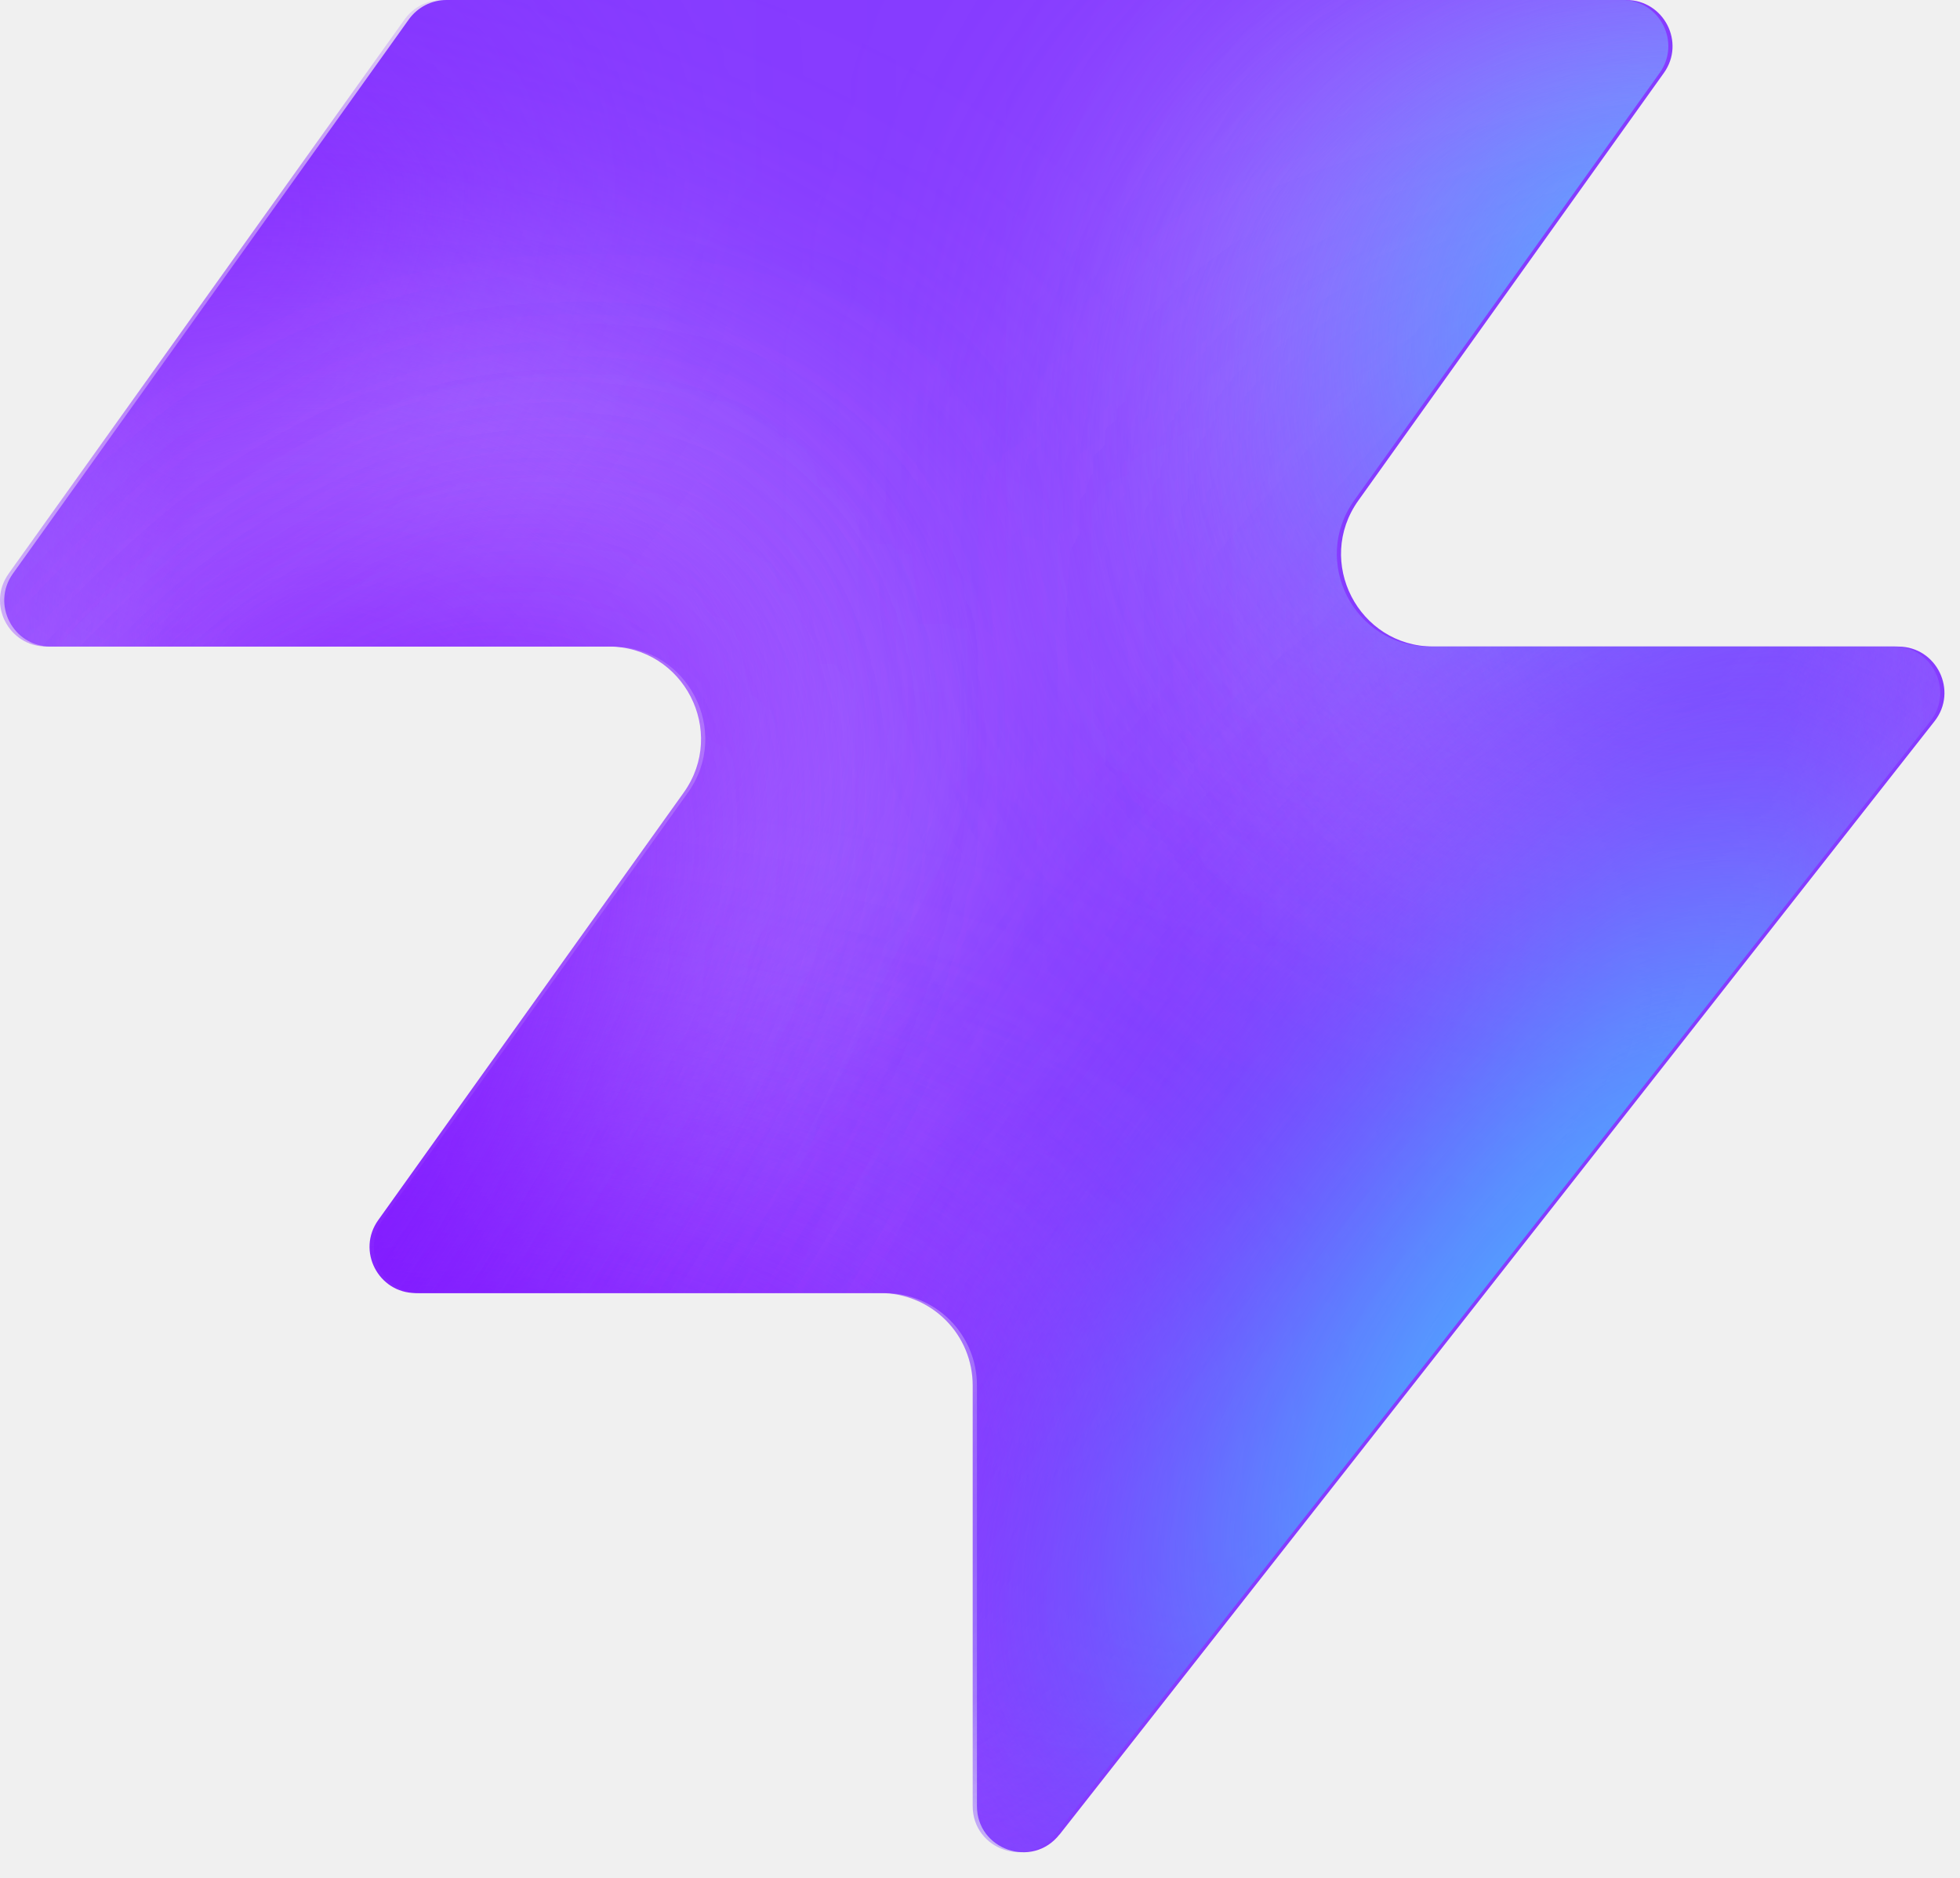
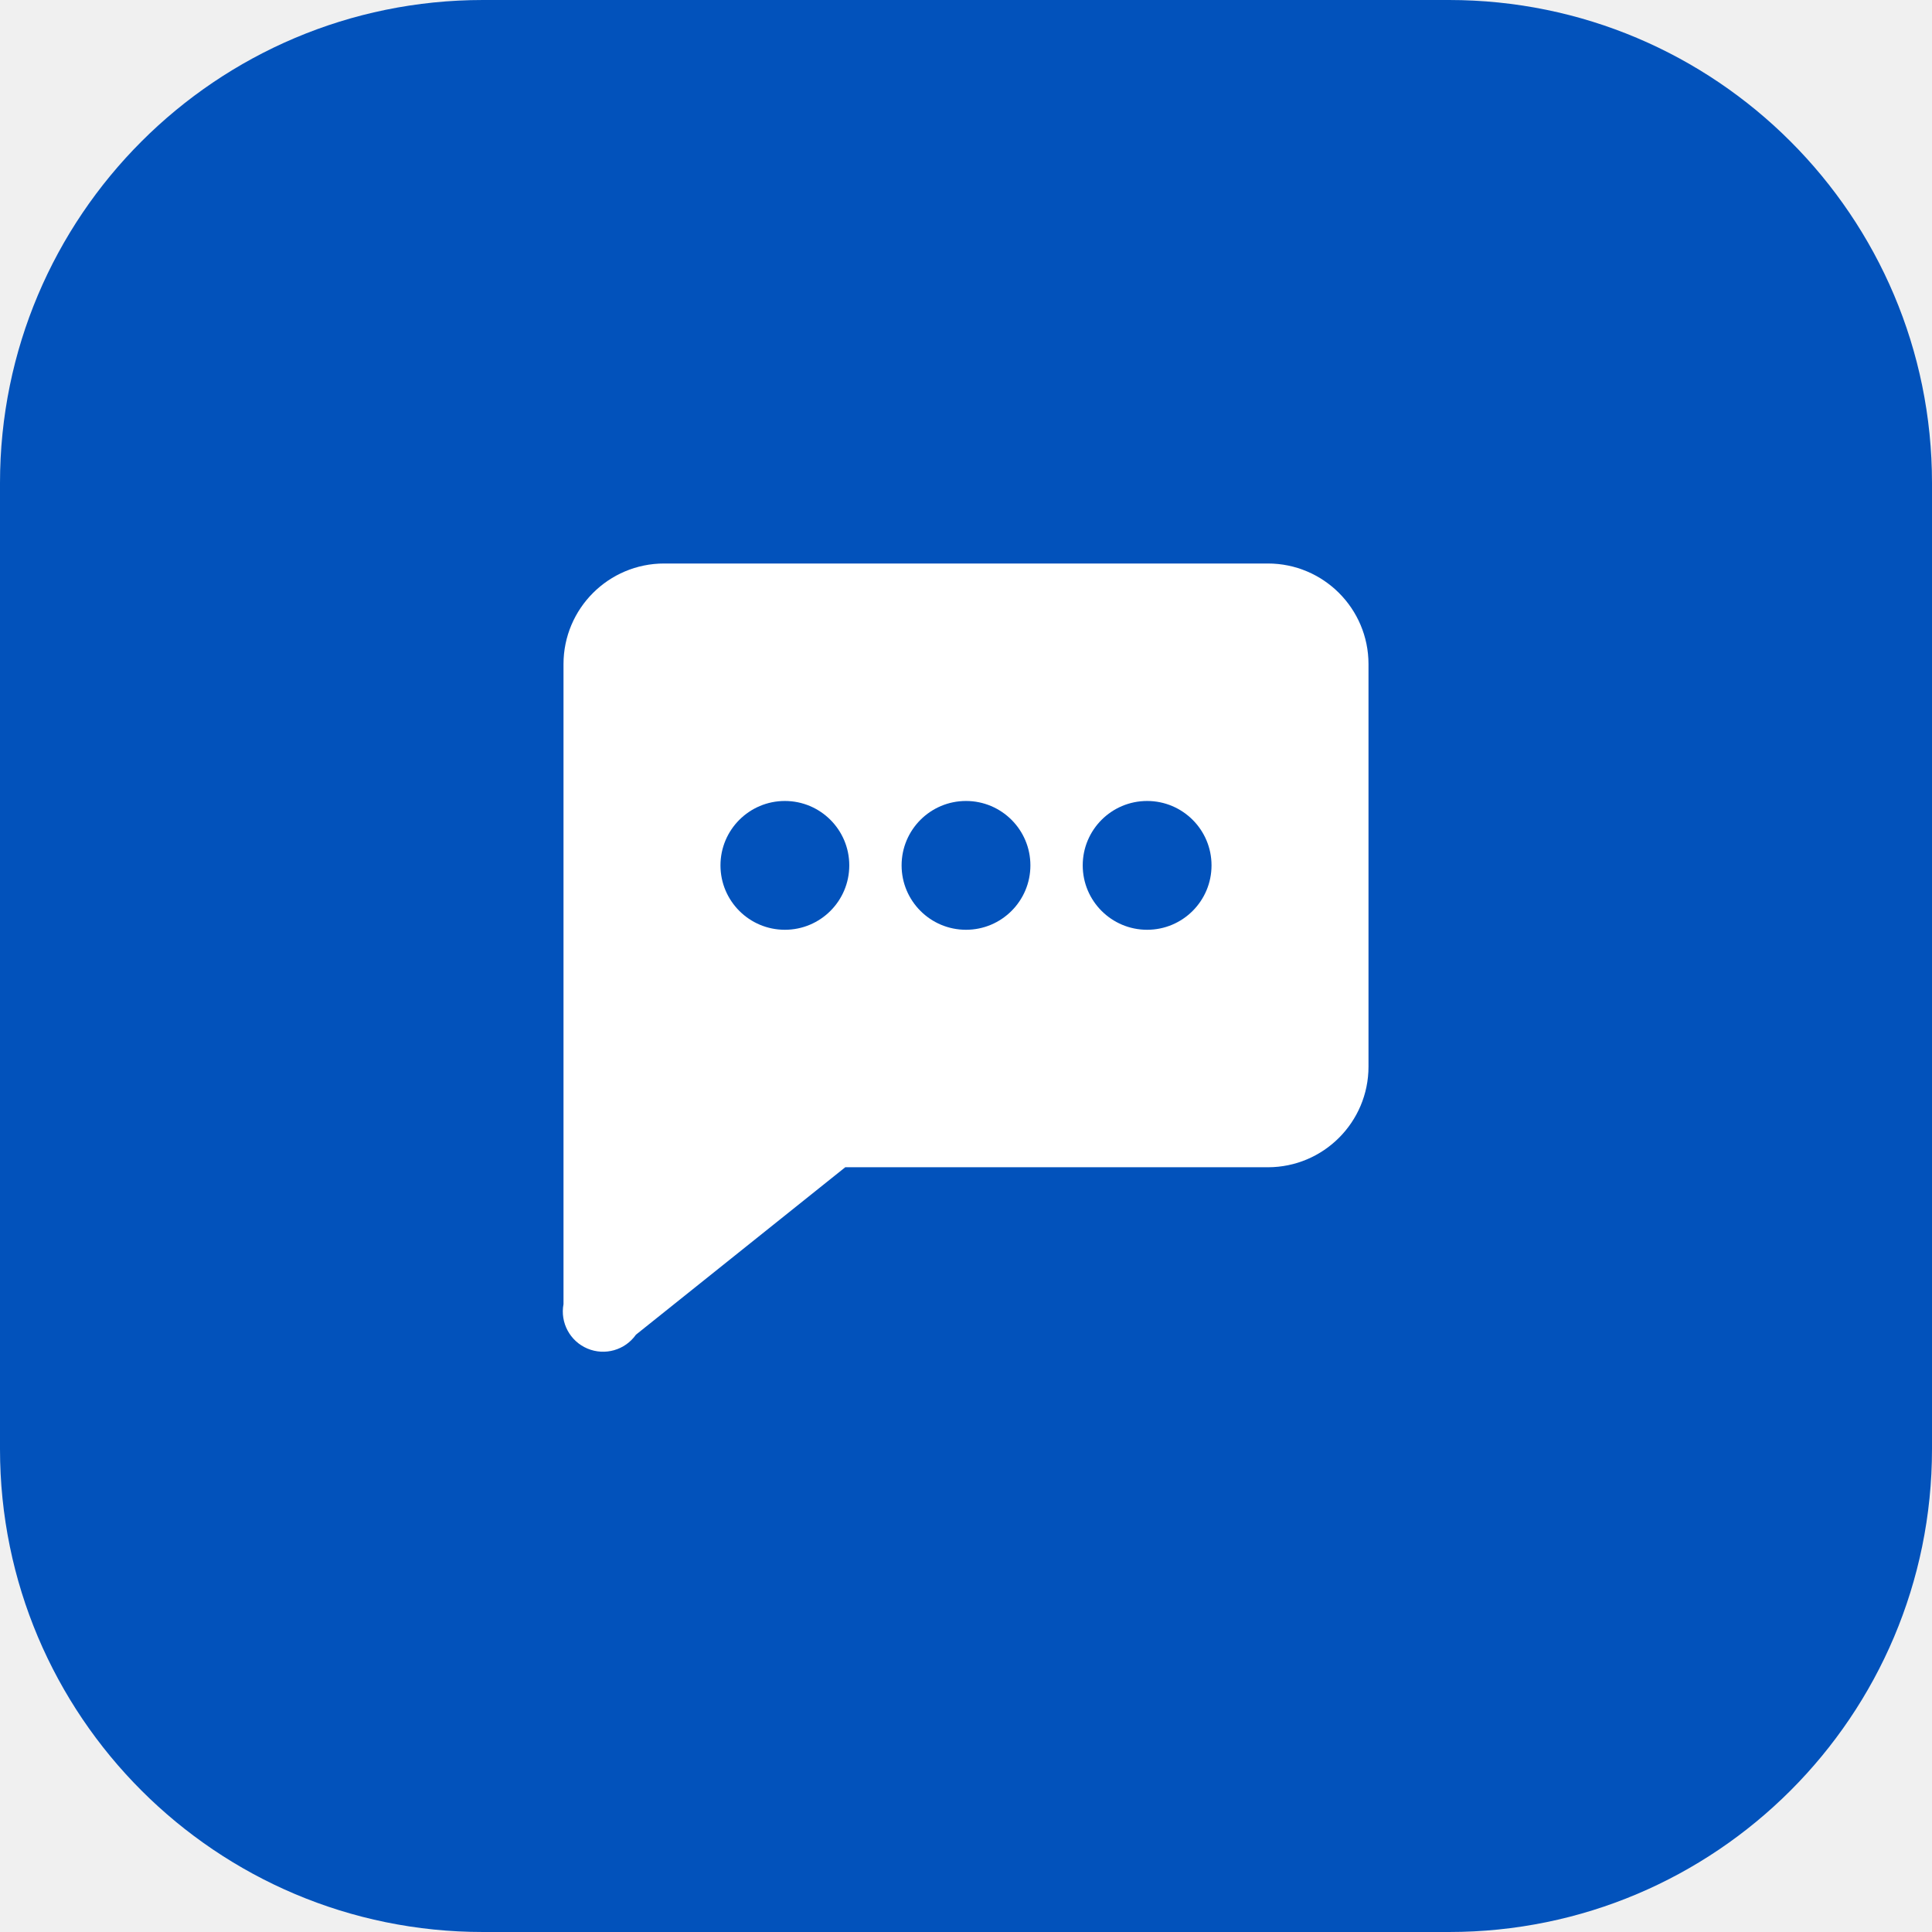
- <svg xmlns="http://www.w3.org/2000/svg" width="48" height="46" fill="none" viewBox="0 0 48 46">
-   <path fill="#863bff" d="M25.946 44.938c-.664.845-2.021.375-2.021-.698V33.937a2.26 2.26 0 0 0-2.262-2.262H10.287c-.92 0-1.456-1.04-.92-1.788l7.48-10.471c1.07-1.497 0-3.578-1.842-3.578H1.237c-.92 0-1.456-1.04-.92-1.788L10.013.474c.214-.297.556-.474.92-.474h28.894c.92 0 1.456 1.04.92 1.788l-7.48 10.471c-1.07 1.498 0 3.579 1.842 3.579h11.377c.943 0 1.473 1.088.89 1.83L25.947 44.94z" style="fill:#863bff;fill:color(display-p3 .525 .23 1);fill-opacity:1" />
-   <mask id="a" width="48" height="46" x="0" y="0" maskUnits="userSpaceOnUse" style="mask-type:alpha">
-     <path fill="#000" d="M25.842 44.938c-.664.844-2.021.375-2.021-.698V33.937a2.26 2.26 0 0 0-2.262-2.262H10.183c-.92 0-1.456-1.04-.92-1.788l7.48-10.471c1.07-1.498 0-3.579-1.842-3.579H1.133c-.92 0-1.456-1.04-.92-1.787L9.91.473c.214-.297.556-.474.92-.474h28.894c.92 0 1.456 1.04.92 1.788l-7.48 10.471c-1.07 1.498 0 3.578 1.842 3.578h11.377c.943 0 1.473 1.088.89 1.832L25.843 44.94z" style="fill:#000;fill-opacity:1" />
-   </mask>
-   <g mask="url(#a)">
-     <g filter="url(#b)">
-       <ellipse cx="5.508" cy="14.704" fill="#ede6ff" rx="5.508" ry="14.704" style="fill:#ede6ff;fill:color(display-p3 .927 .903 1);fill-opacity:1" transform="matrix(.00324 1 1 -.00324 -4.47 31.516)" />
-     </g>
-     <g filter="url(#c)">
-       <ellipse cx="10.399" cy="29.851" fill="#ede6ff" rx="10.399" ry="29.851" style="fill:#ede6ff;fill:color(display-p3 .927 .903 1);fill-opacity:1" transform="matrix(.00324 1 1 -.00324 -39.328 7.883)" />
-     </g>
-     <g filter="url(#d)">
-       <ellipse cx="5.508" cy="30.487" fill="#7e14ff" rx="5.508" ry="30.487" style="fill:#7e14ff;fill:color(display-p3 .492 .077 1);fill-opacity:1" transform="rotate(89.814 -25.913 -14.639)scale(1 -1)" />
-     </g>
-     <g filter="url(#e)">
-       <ellipse cx="5.508" cy="30.599" fill="#7e14ff" rx="5.508" ry="30.599" style="fill:#7e14ff;fill:color(display-p3 .492 .077 1);fill-opacity:1" transform="rotate(89.814 -32.644 -3.334)scale(1 -1)" />
-     </g>
-     <g filter="url(#f)">
-       <ellipse cx="5.508" cy="30.599" fill="#7e14ff" rx="5.508" ry="30.599" style="fill:#7e14ff;fill:color(display-p3 .492 .077 1);fill-opacity:1" transform="matrix(.00324 1 1 -.00324 -34.34 30.47)" />
-     </g>
-     <g filter="url(#g)">
-       <ellipse cx="14.072" cy="22.078" fill="#ede6ff" rx="14.072" ry="22.078" style="fill:#ede6ff;fill:color(display-p3 .927 .903 1);fill-opacity:1" transform="rotate(93.35 24.506 48.493)scale(-1 1)" />
-     </g>
-     <g filter="url(#h)">
-       <ellipse cx="3.47" cy="21.501" fill="#7e14ff" rx="3.47" ry="21.501" style="fill:#7e14ff;fill:color(display-p3 .492 .077 1);fill-opacity:1" transform="rotate(89.009 28.708 47.59)scale(-1 1)" />
-     </g>
-     <g filter="url(#i)">
-       <ellipse cx="3.47" cy="21.501" fill="#7e14ff" rx="3.47" ry="21.501" style="fill:#7e14ff;fill:color(display-p3 .492 .077 1);fill-opacity:1" transform="rotate(89.009 28.708 47.59)scale(-1 1)" />
-     </g>
-     <g filter="url(#j)">
-       <ellipse cx=".387" cy="8.972" fill="#7e14ff" rx="4.407" ry="29.108" style="fill:#7e14ff;fill:color(display-p3 .492 .077 1);fill-opacity:1" transform="rotate(39.51 .387 8.972)" />
-     </g>
-     <g filter="url(#k)">
-       <ellipse cx="47.523" cy="-6.092" fill="#7e14ff" rx="4.407" ry="29.108" style="fill:#7e14ff;fill:color(display-p3 .492 .077 1);fill-opacity:1" transform="rotate(37.892 47.523 -6.092)" />
-     </g>
-     <g filter="url(#l)">
-       <ellipse cx="41.412" cy="6.333" fill="#47bfff" rx="5.971" ry="9.665" style="fill:#47bfff;fill:color(display-p3 .28 .748 1);fill-opacity:1" transform="rotate(37.892 41.412 6.333)" />
-     </g>
-     <g filter="url(#m)">
-       <ellipse cx="-1.879" cy="38.332" fill="#7e14ff" rx="4.407" ry="29.108" style="fill:#7e14ff;fill:color(display-p3 .492 .077 1);fill-opacity:1" transform="rotate(37.892 -1.88 38.332)" />
-     </g>
-     <g filter="url(#n)">
-       <ellipse cx="-1.879" cy="38.332" fill="#7e14ff" rx="4.407" ry="29.108" style="fill:#7e14ff;fill:color(display-p3 .492 .077 1);fill-opacity:1" transform="rotate(37.892 -1.88 38.332)" />
-     </g>
-     <g filter="url(#o)">
-       <ellipse cx="35.651" cy="29.907" fill="#7e14ff" rx="4.407" ry="29.108" style="fill:#7e14ff;fill:color(display-p3 .492 .077 1);fill-opacity:1" transform="rotate(37.892 35.651 29.907)" />
-     </g>
-     <g filter="url(#p)">
-       <ellipse cx="38.418" cy="32.4" fill="#47bfff" rx="5.971" ry="15.297" style="fill:#47bfff;fill:color(display-p3 .28 .748 1);fill-opacity:1" transform="rotate(37.892 38.418 32.4)" />
-     </g>
-   </g>
-   <defs>
-     <filter id="b" width="60.045" height="41.654" x="-19.77" y="16.149" color-interpolation-filters="sRGB" filterUnits="userSpaceOnUse">
-       <feFlood flood-opacity="0" result="BackgroundImageFix" />
-       <feBlend in="SourceGraphic" in2="BackgroundImageFix" result="shape" />
-       <feGaussianBlur result="effect1_foregroundBlur_2002_17158" stdDeviation="7.659" />
-     </filter>
-     <filter id="c" width="90.34" height="51.437" x="-54.613" y="-7.533" color-interpolation-filters="sRGB" filterUnits="userSpaceOnUse">
-       <feFlood flood-opacity="0" result="BackgroundImageFix" />
-       <feBlend in="SourceGraphic" in2="BackgroundImageFix" result="shape" />
-       <feGaussianBlur result="effect1_foregroundBlur_2002_17158" stdDeviation="7.659" />
-     </filter>
-     <filter id="d" width="79.355" height="29.4" x="-49.64" y="2.03" color-interpolation-filters="sRGB" filterUnits="userSpaceOnUse">
-       <feFlood flood-opacity="0" result="BackgroundImageFix" />
-       <feBlend in="SourceGraphic" in2="BackgroundImageFix" result="shape" />
-       <feGaussianBlur result="effect1_foregroundBlur_2002_17158" stdDeviation="4.596" />
-     </filter>
-     <filter id="e" width="79.579" height="29.4" x="-45.045" y="20.029" color-interpolation-filters="sRGB" filterUnits="userSpaceOnUse">
-       <feFlood flood-opacity="0" result="BackgroundImageFix" />
-       <feBlend in="SourceGraphic" in2="BackgroundImageFix" result="shape" />
-       <feGaussianBlur result="effect1_foregroundBlur_2002_17158" stdDeviation="4.596" />
-     </filter>
-     <filter id="f" width="79.579" height="29.4" x="-43.513" y="21.178" color-interpolation-filters="sRGB" filterUnits="userSpaceOnUse">
-       <feFlood flood-opacity="0" result="BackgroundImageFix" />
-       <feBlend in="SourceGraphic" in2="BackgroundImageFix" result="shape" />
-       <feGaussianBlur result="effect1_foregroundBlur_2002_17158" stdDeviation="4.596" />
-     </filter>
-     <filter id="g" width="74.749" height="58.852" x="15.756" y="-17.901" color-interpolation-filters="sRGB" filterUnits="userSpaceOnUse">
-       <feFlood flood-opacity="0" result="BackgroundImageFix" />
-       <feBlend in="SourceGraphic" in2="BackgroundImageFix" result="shape" />
-       <feGaussianBlur result="effect1_foregroundBlur_2002_17158" stdDeviation="7.659" />
-     </filter>
-     <filter id="h" width="61.377" height="25.362" x="23.548" y="2.284" color-interpolation-filters="sRGB" filterUnits="userSpaceOnUse">
-       <feFlood flood-opacity="0" result="BackgroundImageFix" />
-       <feBlend in="SourceGraphic" in2="BackgroundImageFix" result="shape" />
-       <feGaussianBlur result="effect1_foregroundBlur_2002_17158" stdDeviation="4.596" />
-     </filter>
-     <filter id="i" width="61.377" height="25.362" x="23.548" y="2.284" color-interpolation-filters="sRGB" filterUnits="userSpaceOnUse">
-       <feFlood flood-opacity="0" result="BackgroundImageFix" />
-       <feBlend in="SourceGraphic" in2="BackgroundImageFix" result="shape" />
-       <feGaussianBlur result="effect1_foregroundBlur_2002_17158" stdDeviation="4.596" />
-     </filter>
-     <filter id="j" width="56.045" height="63.649" x="-27.636" y="-22.853" color-interpolation-filters="sRGB" filterUnits="userSpaceOnUse">
-       <feFlood flood-opacity="0" result="BackgroundImageFix" />
-       <feBlend in="SourceGraphic" in2="BackgroundImageFix" result="shape" />
-       <feGaussianBlur result="effect1_foregroundBlur_2002_17158" stdDeviation="4.596" />
-     </filter>
-     <filter id="k" width="54.814" height="64.646" x="20.116" y="-38.415" color-interpolation-filters="sRGB" filterUnits="userSpaceOnUse">
-       <feFlood flood-opacity="0" result="BackgroundImageFix" />
-       <feBlend in="SourceGraphic" in2="BackgroundImageFix" result="shape" />
-       <feGaussianBlur result="effect1_foregroundBlur_2002_17158" stdDeviation="4.596" />
-     </filter>
-     <filter id="l" width="33.541" height="35.313" x="24.641" y="-11.323" color-interpolation-filters="sRGB" filterUnits="userSpaceOnUse">
-       <feFlood flood-opacity="0" result="BackgroundImageFix" />
-       <feBlend in="SourceGraphic" in2="BackgroundImageFix" result="shape" />
-       <feGaussianBlur result="effect1_foregroundBlur_2002_17158" stdDeviation="4.596" />
-     </filter>
-     <filter id="m" width="54.814" height="64.646" x="-29.286" y="6.009" color-interpolation-filters="sRGB" filterUnits="userSpaceOnUse">
-       <feFlood flood-opacity="0" result="BackgroundImageFix" />
-       <feBlend in="SourceGraphic" in2="BackgroundImageFix" result="shape" />
-       <feGaussianBlur result="effect1_foregroundBlur_2002_17158" stdDeviation="4.596" />
-     </filter>
-     <filter id="n" width="54.814" height="64.646" x="-29.286" y="6.009" color-interpolation-filters="sRGB" filterUnits="userSpaceOnUse">
-       <feFlood flood-opacity="0" result="BackgroundImageFix" />
-       <feBlend in="SourceGraphic" in2="BackgroundImageFix" result="shape" />
-       <feGaussianBlur result="effect1_foregroundBlur_2002_17158" stdDeviation="4.596" />
-     </filter>
-     <filter id="o" width="54.814" height="64.646" x="8.244" y="-2.416" color-interpolation-filters="sRGB" filterUnits="userSpaceOnUse">
-       <feFlood flood-opacity="0" result="BackgroundImageFix" />
-       <feBlend in="SourceGraphic" in2="BackgroundImageFix" result="shape" />
-       <feGaussianBlur result="effect1_foregroundBlur_2002_17158" stdDeviation="4.596" />
-     </filter>
-     <filter id="p" width="39.409" height="43.623" x="18.713" y="10.588" color-interpolation-filters="sRGB" filterUnits="userSpaceOnUse">
-       <feFlood flood-opacity="0" result="BackgroundImageFix" />
-       <feBlend in="SourceGraphic" in2="BackgroundImageFix" result="shape" />
-       <feGaussianBlur result="effect1_foregroundBlur_2002_17158" stdDeviation="4.596" />
-     </filter>
-   </defs>
+ <svg xmlns="http://www.w3.org/2000/svg" width="48" height="48" viewBox="0 0 48 48">
+   <rect width="48" height="48" rx="12" fill="#0252bb" />
+   <path d="M14 16.5c0-1.38 1.12-2.5 2.5-2.5h15c1.38 0 2.5 1.12 2.5 2.5v10c0 1.38-1.12 2.5-2.5 2.5H21l-5.2 4.16A1 1 0 0 1 14 32.4V16.5Z" fill="#fff" />
+   <circle cx="19.5" cy="21.5" r="1.6" fill="#0252bb" />
+   <circle cx="24" cy="21.5" r="1.6" fill="#0252bb" />
+   <circle cx="28.5" cy="21.5" r="1.6" fill="#0252bb" />
</svg>
